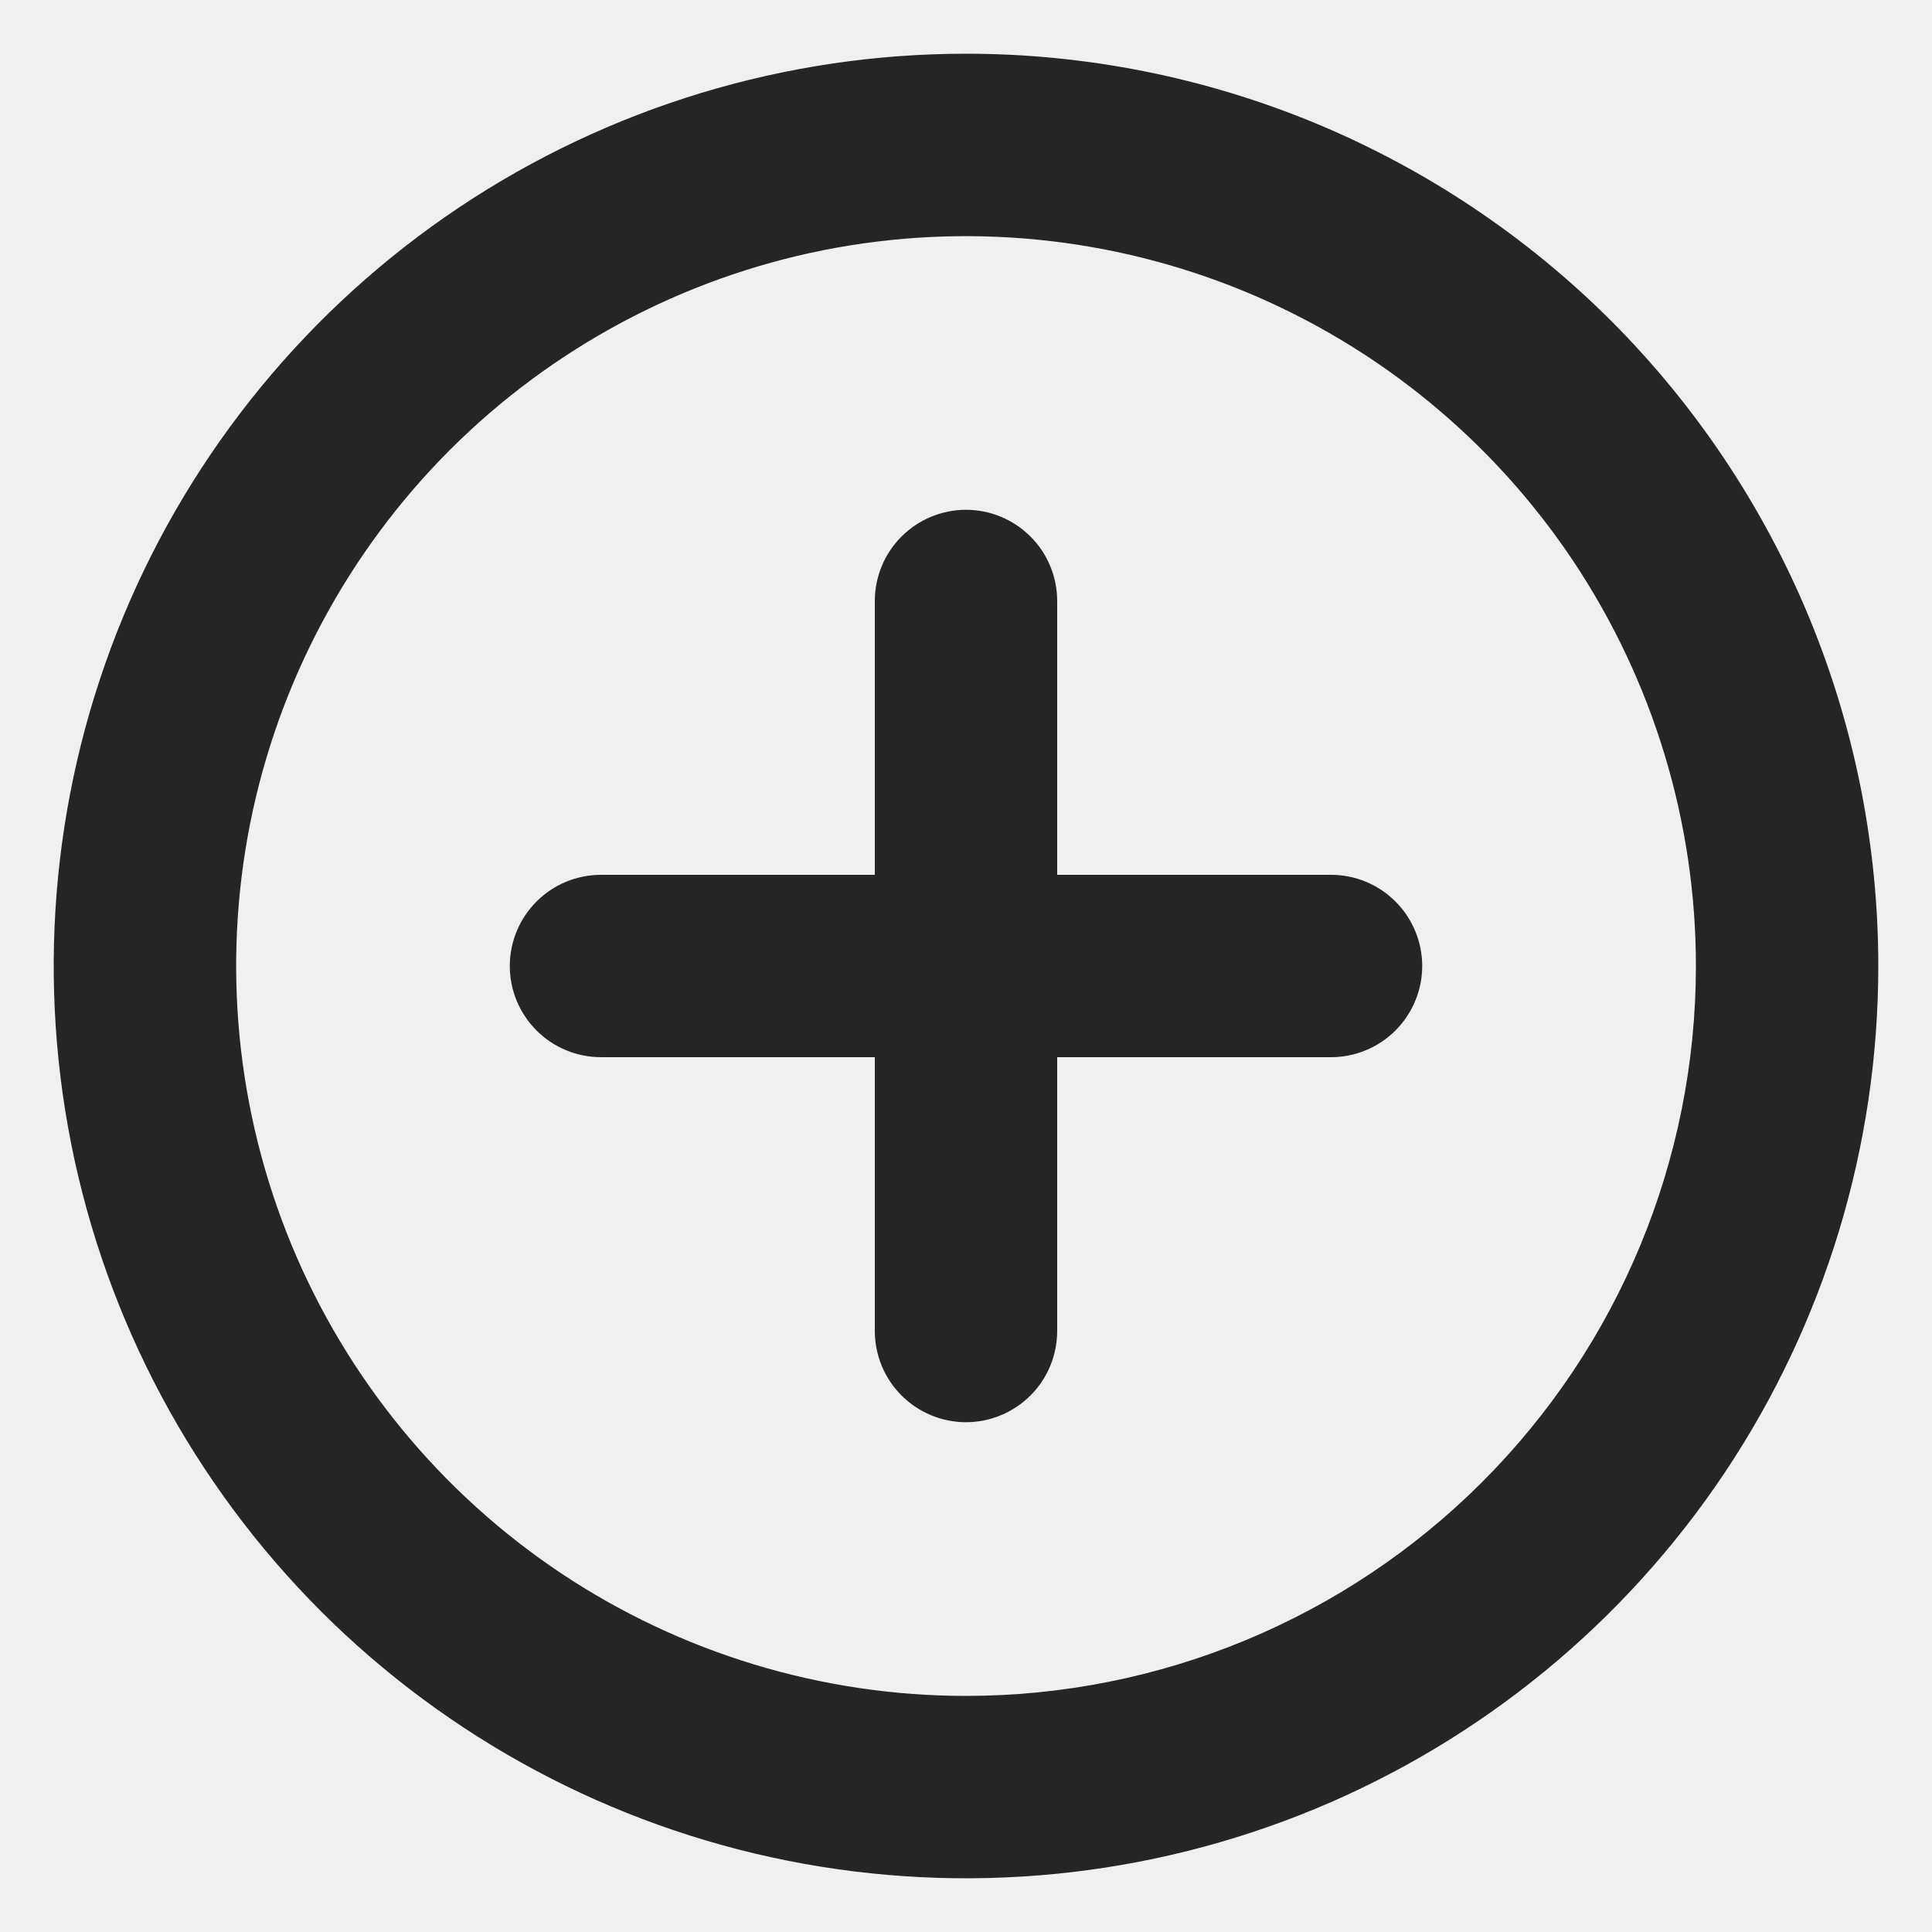
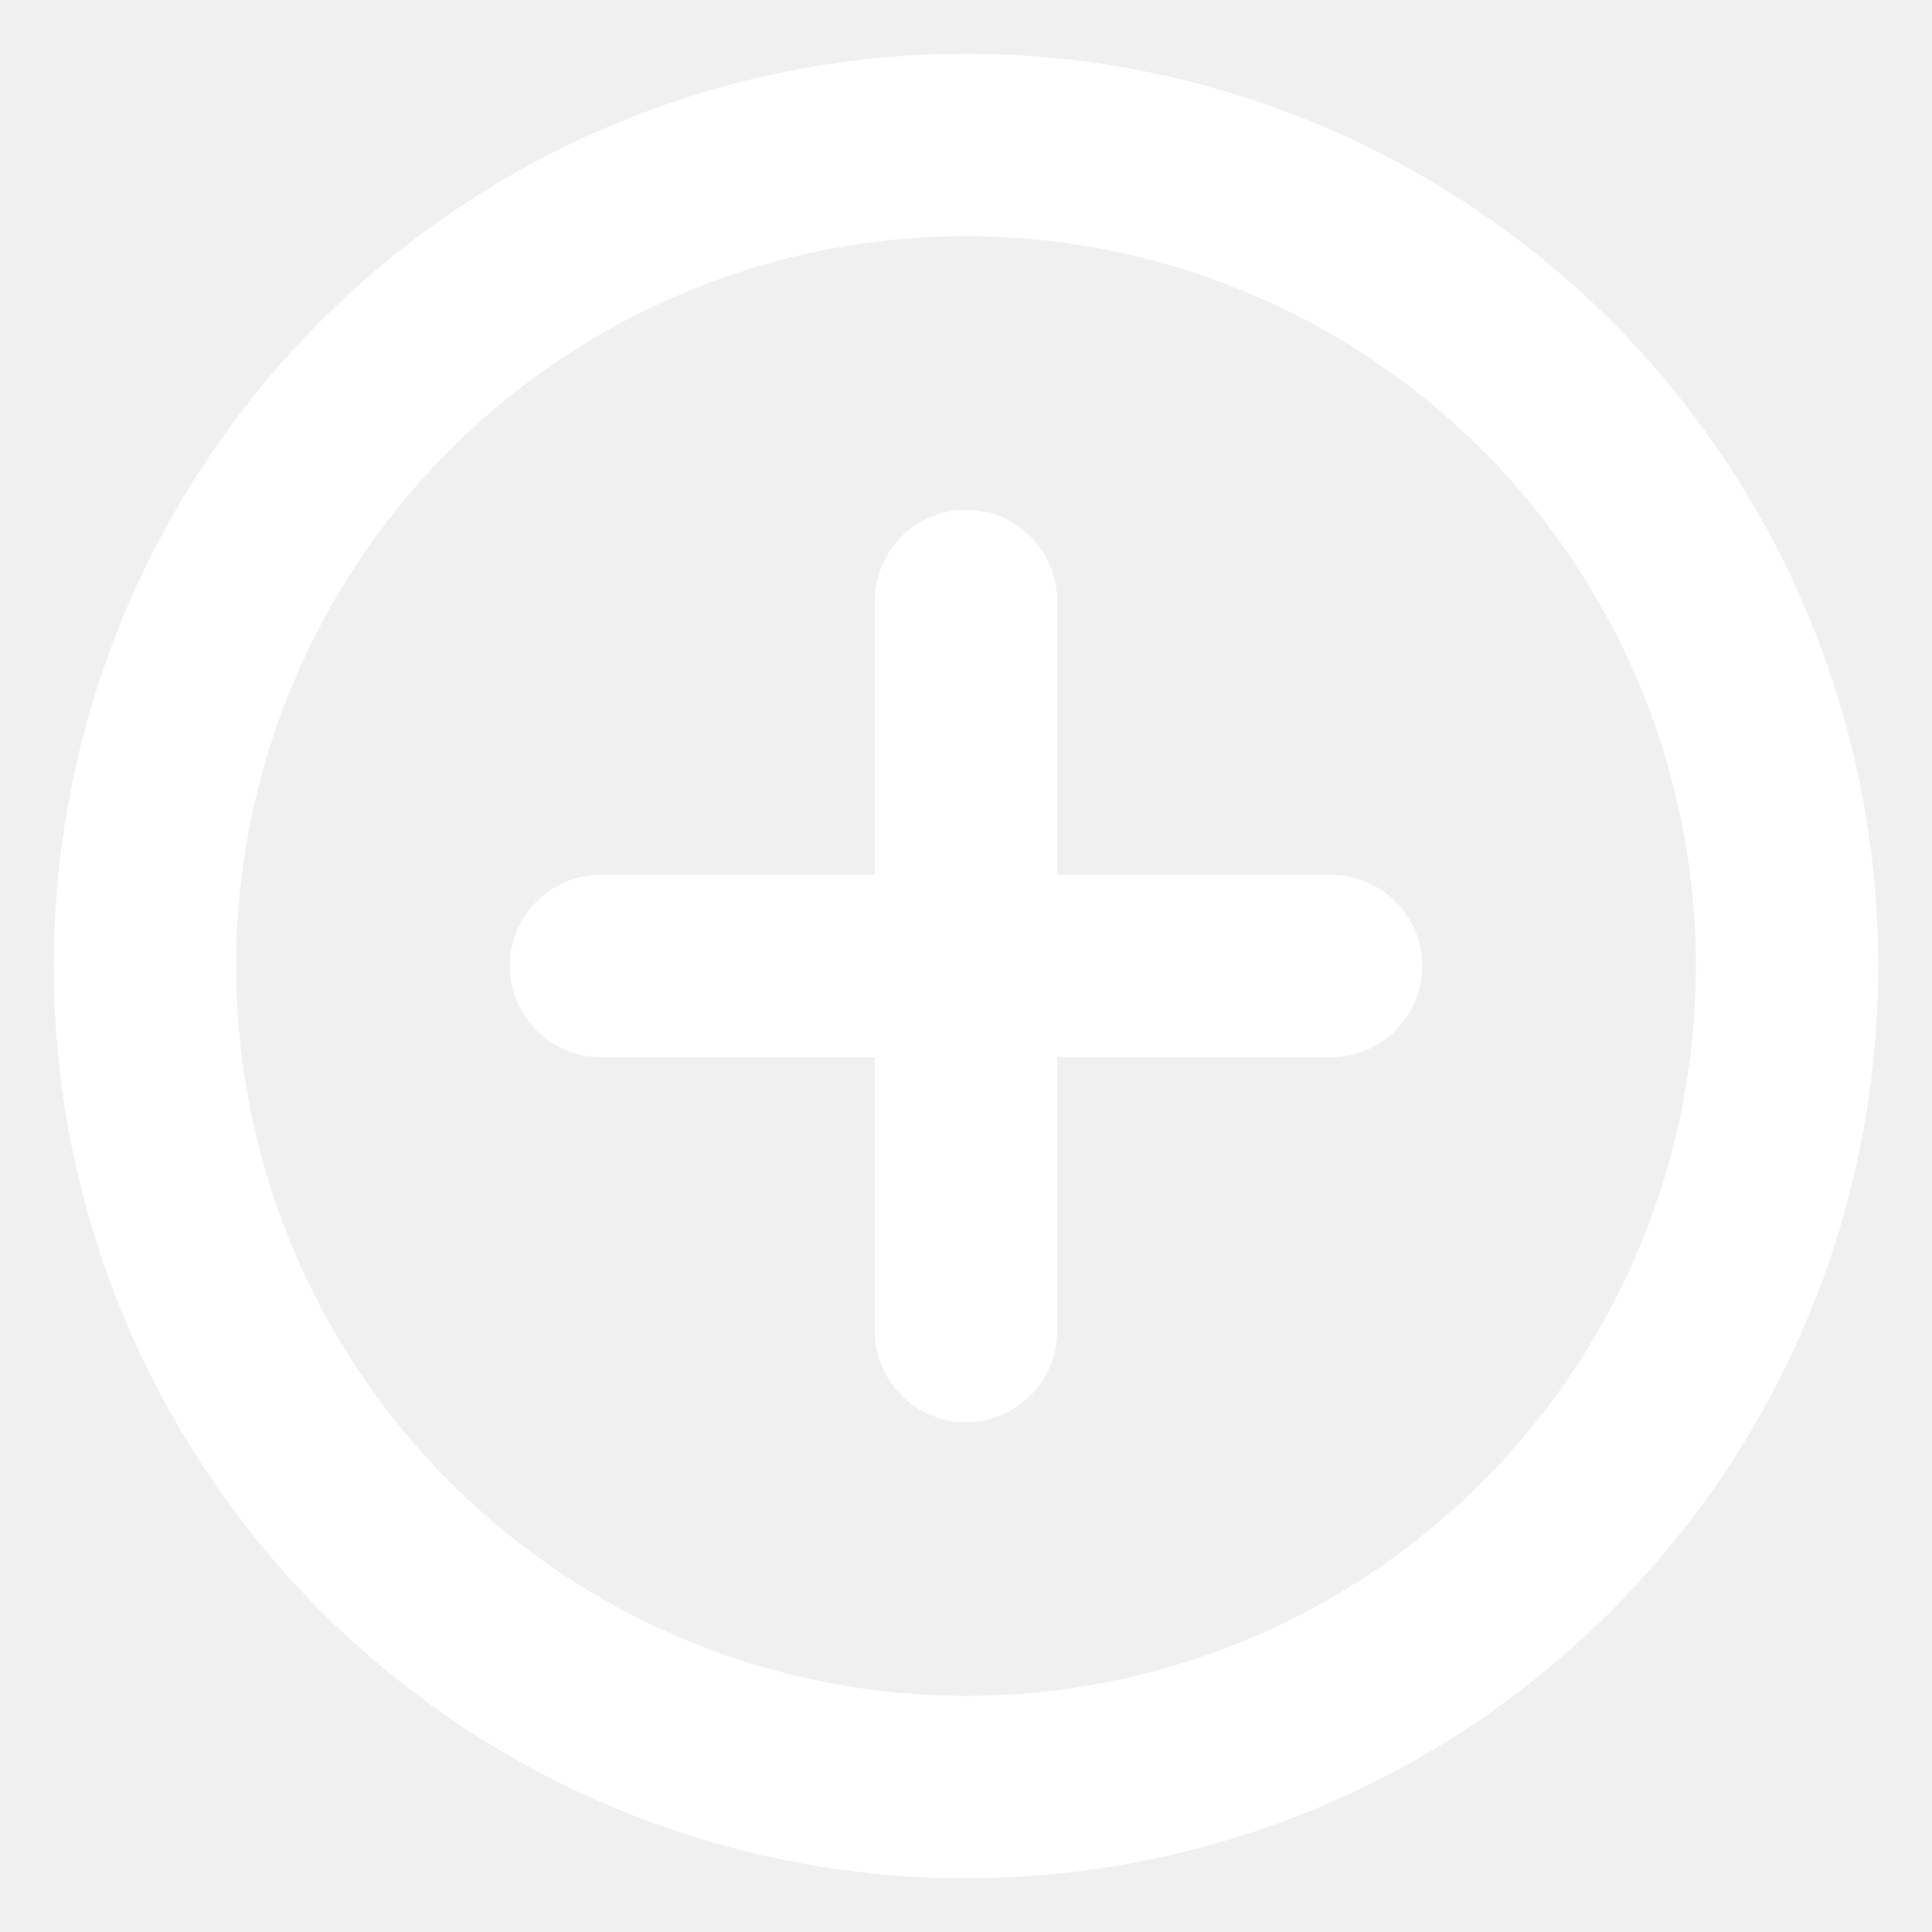
<svg xmlns="http://www.w3.org/2000/svg" width="15" height="15" viewBox="0 0 15 15" fill="none">
-   <path d="M7.5 0.417C6.099 0.417 4.73 0.832 3.565 1.61C2.4 2.389 1.492 3.495 0.956 4.789C0.42 6.084 0.28 7.508 0.553 8.882C0.826 10.256 1.501 11.518 2.491 12.509C3.482 13.499 4.744 14.174 6.118 14.447C7.492 14.72 8.916 14.58 10.211 14.044C11.505 13.508 12.611 12.6 13.39 11.435C14.168 10.27 14.583 8.901 14.583 7.5C14.583 6.57 14.4 5.649 14.044 4.789C13.688 3.93 13.166 3.149 12.509 2.491C11.851 1.834 11.07 1.312 10.211 0.956C9.351 0.6 8.43 0.417 7.5 0.417ZM7.5 13.167C6.379 13.167 5.284 12.834 4.352 12.212C3.42 11.589 2.694 10.704 2.265 9.669C1.836 8.633 1.724 7.494 1.942 6.394C2.161 5.295 2.701 4.286 3.493 3.493C4.286 2.701 5.295 2.161 6.395 1.942C7.494 1.724 8.633 1.836 9.669 2.265C10.704 2.694 11.589 3.42 12.212 4.352C12.834 5.284 13.167 6.379 13.167 7.5C13.167 9.003 12.57 10.444 11.507 11.507C10.444 12.57 9.003 13.167 7.5 13.167ZM10.333 6.792H8.208V4.667C8.208 4.479 8.134 4.299 8.001 4.166C7.868 4.033 7.688 3.958 7.5 3.958C7.312 3.958 7.132 4.033 6.999 4.166C6.866 4.299 6.792 4.479 6.792 4.667V6.792H4.667C4.479 6.792 4.299 6.866 4.166 6.999C4.033 7.132 3.958 7.312 3.958 7.5C3.958 7.688 4.033 7.868 4.166 8.001C4.299 8.134 4.479 8.208 4.667 8.208H6.792V10.333C6.792 10.521 6.866 10.701 6.999 10.834C7.132 10.967 7.312 11.042 7.5 11.042C7.688 11.042 7.868 10.967 8.001 10.834C8.134 10.701 8.208 10.521 8.208 10.333V8.208H10.333C10.521 8.208 10.701 8.134 10.834 8.001C10.967 7.868 11.042 7.688 11.042 7.5C11.042 7.312 10.967 7.132 10.834 6.999C10.701 6.866 10.521 6.792 10.333 6.792Z" fill="#252525" />
+   <path d="M7.5 0.417C6.099 0.417 4.73 0.832 3.565 1.61C2.4 2.389 1.492 3.495 0.956 4.789C0.42 6.084 0.28 7.508 0.553 8.882C0.826 10.256 1.501 11.518 2.491 12.509C3.482 13.499 4.744 14.174 6.118 14.447C7.492 14.72 8.916 14.58 10.211 14.044C11.505 13.508 12.611 12.6 13.39 11.435C14.168 10.27 14.583 8.901 14.583 7.5C14.583 6.57 14.4 5.649 14.044 4.789C13.688 3.93 13.166 3.149 12.509 2.491C11.851 1.834 11.07 1.312 10.211 0.956C9.351 0.6 8.43 0.417 7.5 0.417ZM7.5 13.167C6.379 13.167 5.284 12.834 4.352 12.212C3.42 11.589 2.694 10.704 2.265 9.669C1.836 8.633 1.724 7.494 1.942 6.394C2.161 5.295 2.701 4.286 3.493 3.493C4.286 2.701 5.295 2.161 6.395 1.942C7.494 1.724 8.633 1.836 9.669 2.265C10.704 2.694 11.589 3.42 12.212 4.352C12.834 5.284 13.167 6.379 13.167 7.5C13.167 9.003 12.57 10.444 11.507 11.507C10.444 12.57 9.003 13.167 7.5 13.167ZM10.333 6.792H8.208V4.667C8.208 4.479 8.134 4.299 8.001 4.166C7.868 4.033 7.688 3.958 7.5 3.958C7.312 3.958 7.132 4.033 6.999 4.166C6.866 4.299 6.792 4.479 6.792 4.667V6.792H4.667C4.479 6.792 4.299 6.866 4.166 6.999C4.033 7.132 3.958 7.312 3.958 7.5C3.958 7.688 4.033 7.868 4.166 8.001C4.299 8.134 4.479 8.208 4.667 8.208H6.792V10.333C6.792 10.521 6.866 10.701 6.999 10.834C7.132 10.967 7.312 11.042 7.5 11.042C7.688 11.042 7.868 10.967 8.001 10.834C8.134 10.701 8.208 10.521 8.208 10.333V8.208H10.333C10.521 8.208 10.701 8.134 10.834 8.001C10.967 7.868 11.042 7.688 11.042 7.5C11.042 7.312 10.967 7.132 10.834 6.999C10.701 6.866 10.521 6.792 10.333 6.792Z" fill="#ffffff" />
</svg>
